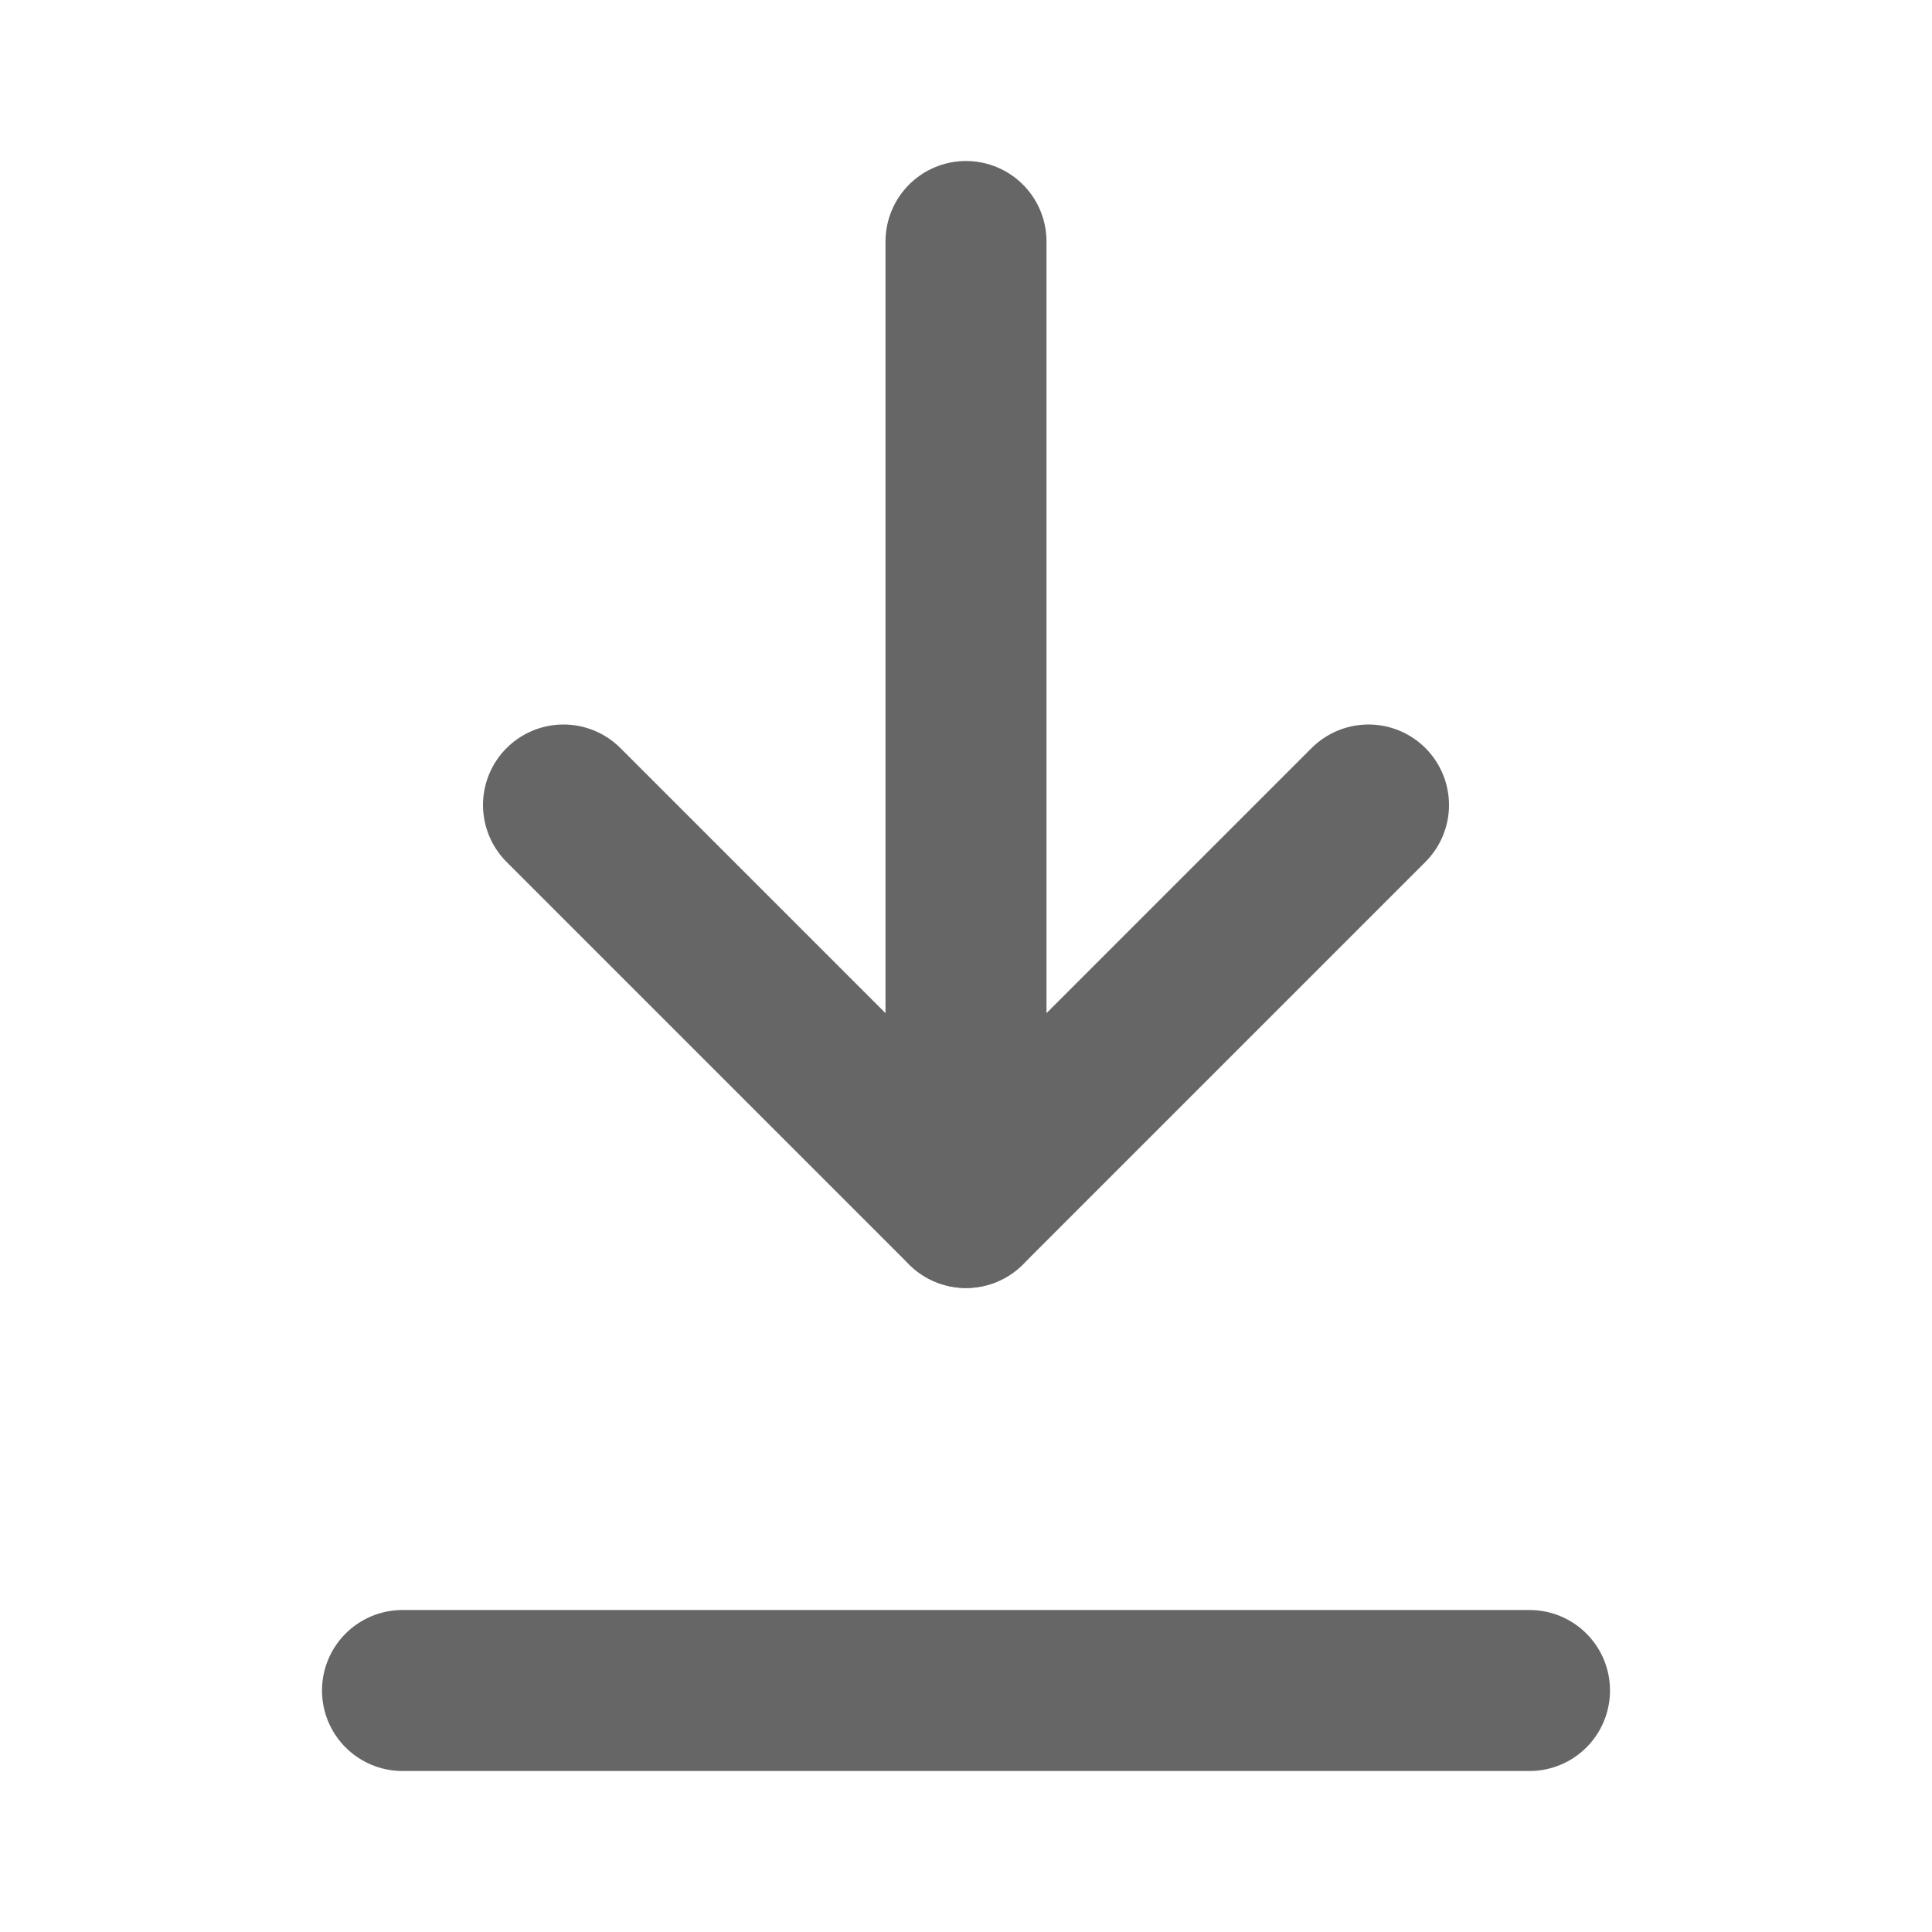
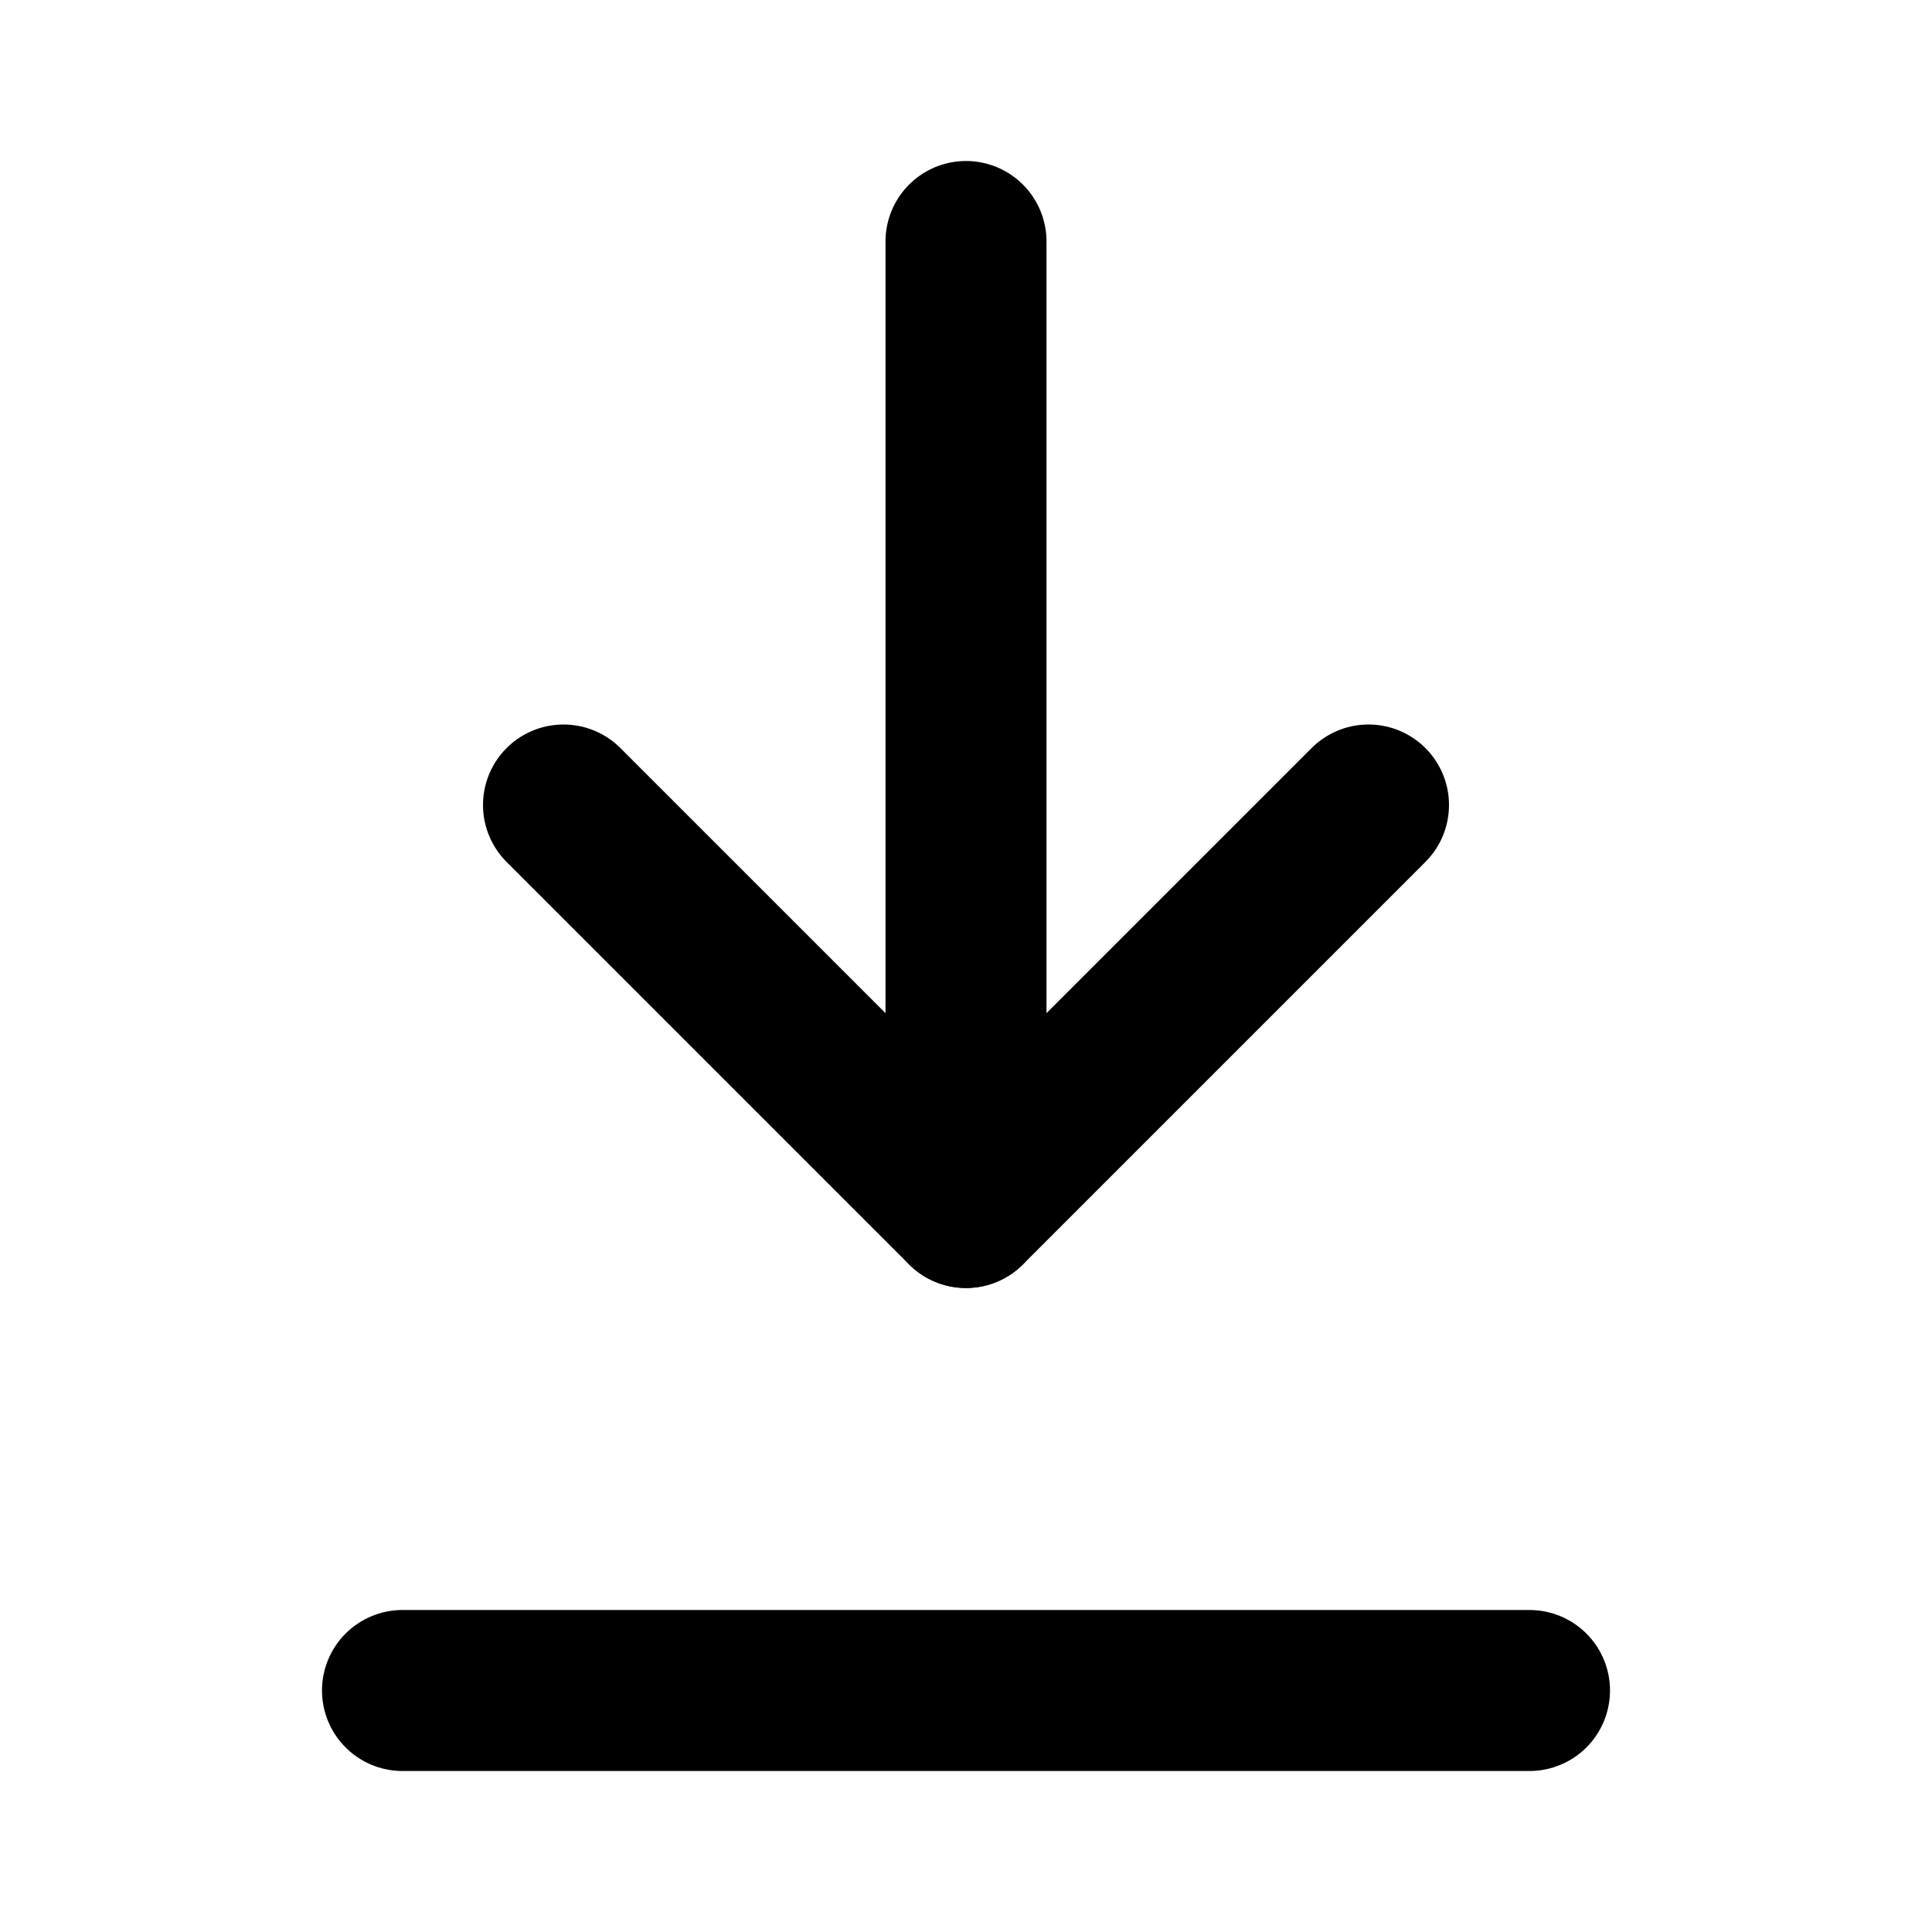
<svg xmlns="http://www.w3.org/2000/svg" width="24" height="24" viewBox="0 0 24 24" fill="none">
-   <g opacity="0.6">
+   <g>
    <path d="M19 21H5" stroke="currentColor" stroke-width="2" stroke-linecap="round" stroke-linejoin="round" />
    <path d="M7 10L12 15L17 10" stroke="currentColor" stroke-width="2" stroke-linecap="round" stroke-linejoin="round" />
    <path d="M12 15V3" stroke="currentColor" stroke-width="2" stroke-linecap="round" stroke-linejoin="round" />
  </g>
</svg>
